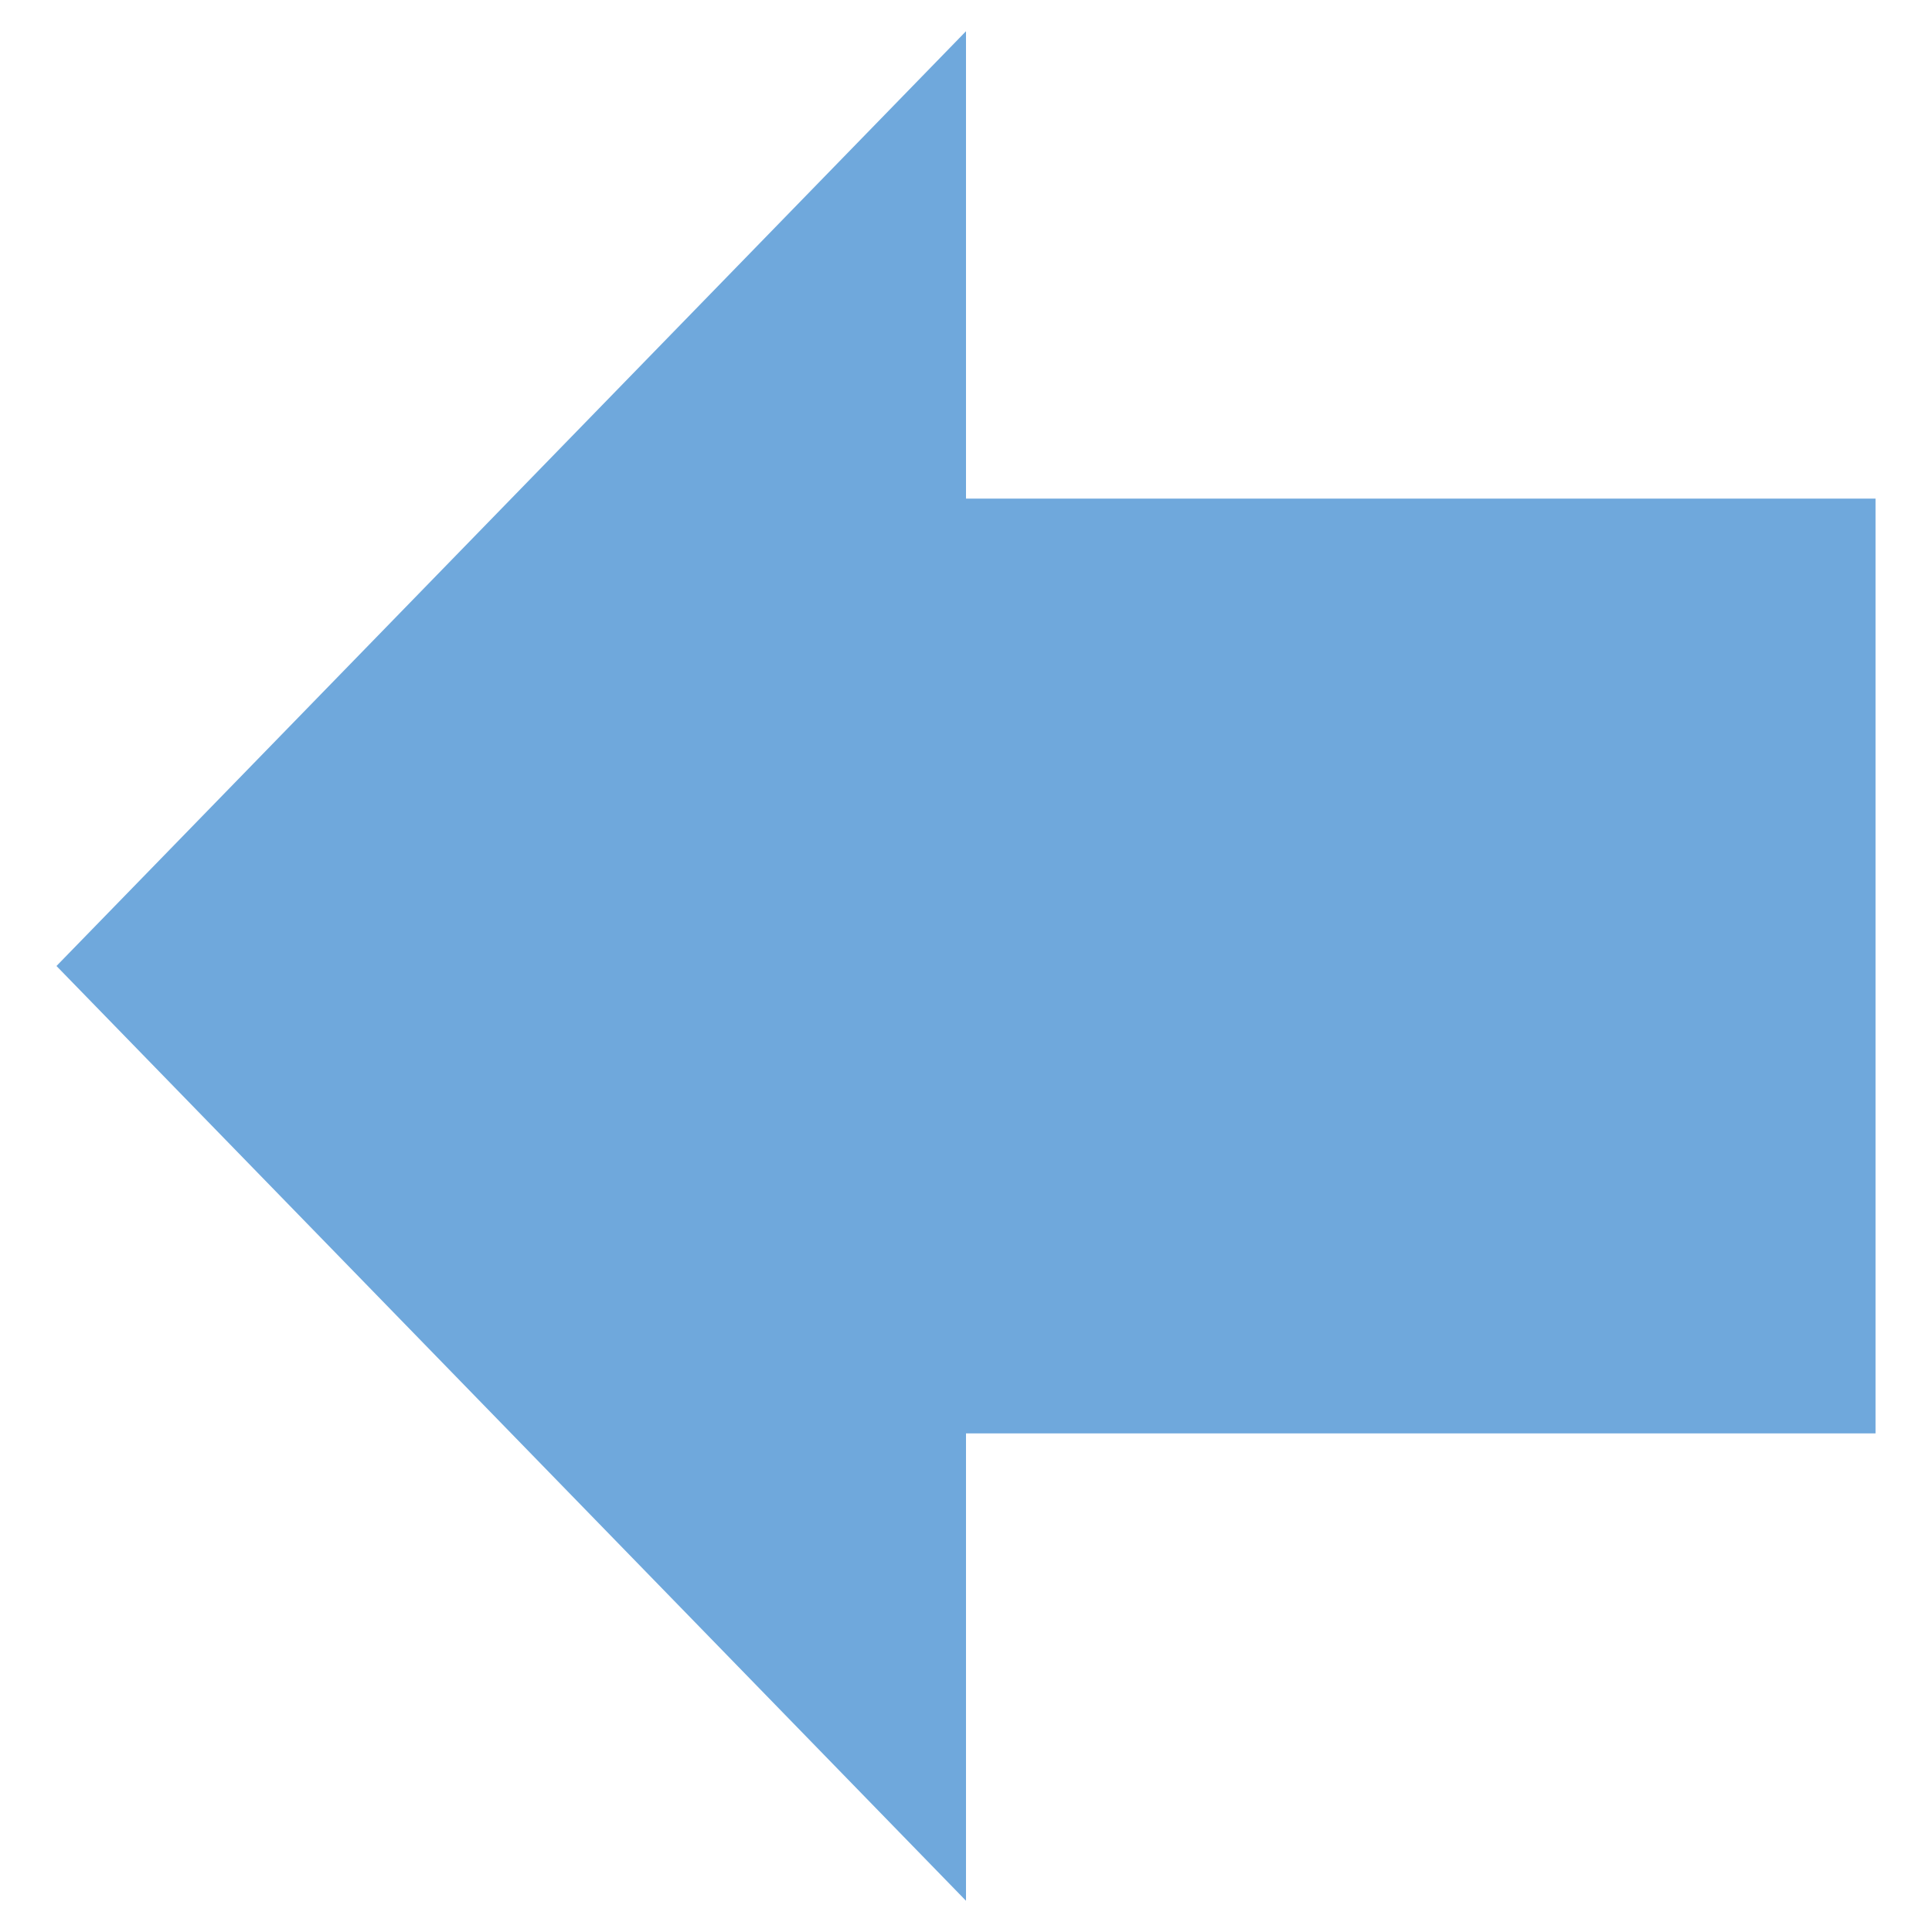
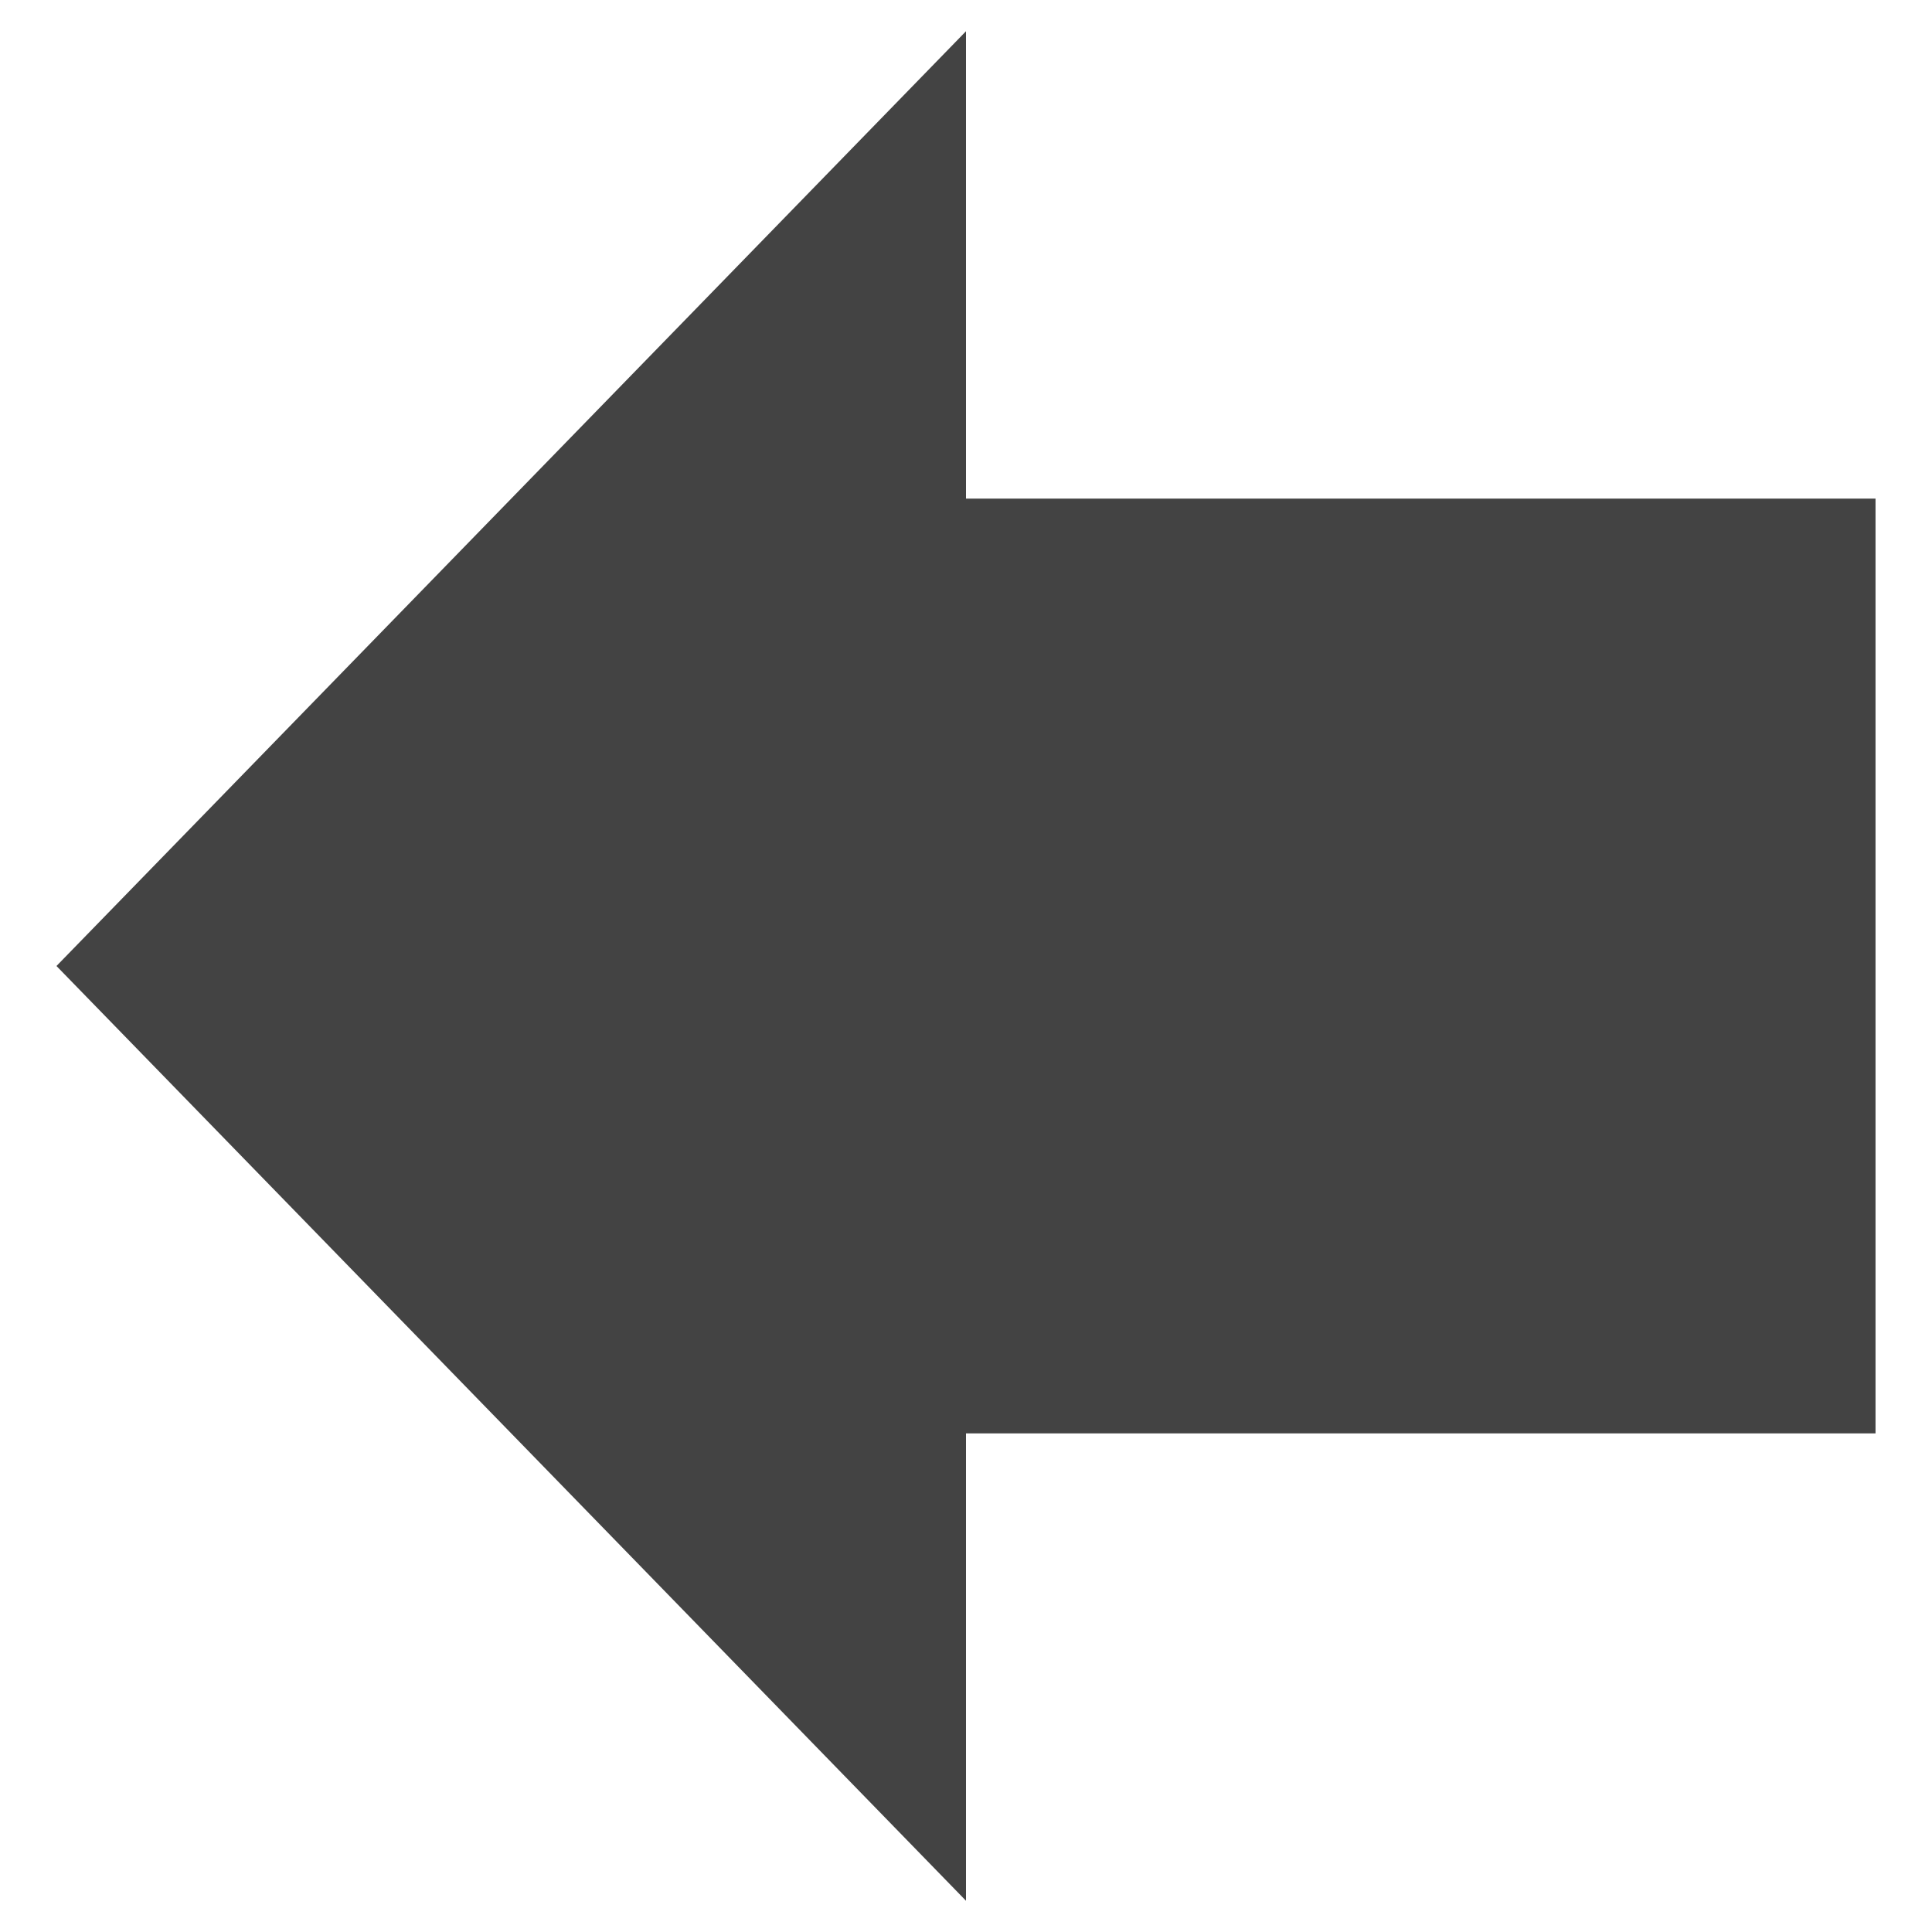
<svg xmlns="http://www.w3.org/2000/svg" version="1.1" viewBox="0.0 0.0 168.764 168.764" fill="none" stroke="none" stroke-linecap="square" stroke-miterlimit="10">
  <clipPath id="p.0">
    <path d="m0 0l168.764 0l0 168.764l-168.764 0l0 -168.764z" clip-rule="nonzero" />
  </clipPath>
  <g clip-path="url(#p.0)">
    <path fill="#000000" fill-opacity="0.0" d="m0 0l168.764 0l0 168.764l-168.764 0z" fill-rule="evenodd" />
-     <path fill="#6fa8dc" d="m4.933 84.382l79.449 -81.654l0 40.827l79.449 0l0 81.654l-79.449 0l0 40.827z" fill-rule="evenodd" />
+     <path fill="#434343" d="m4.933 84.382l79.449 -81.654l0 40.827l79.449 0l0 81.654l-79.449 0l0 40.827z" fill-rule="evenodd" />
  </g>
</svg>
